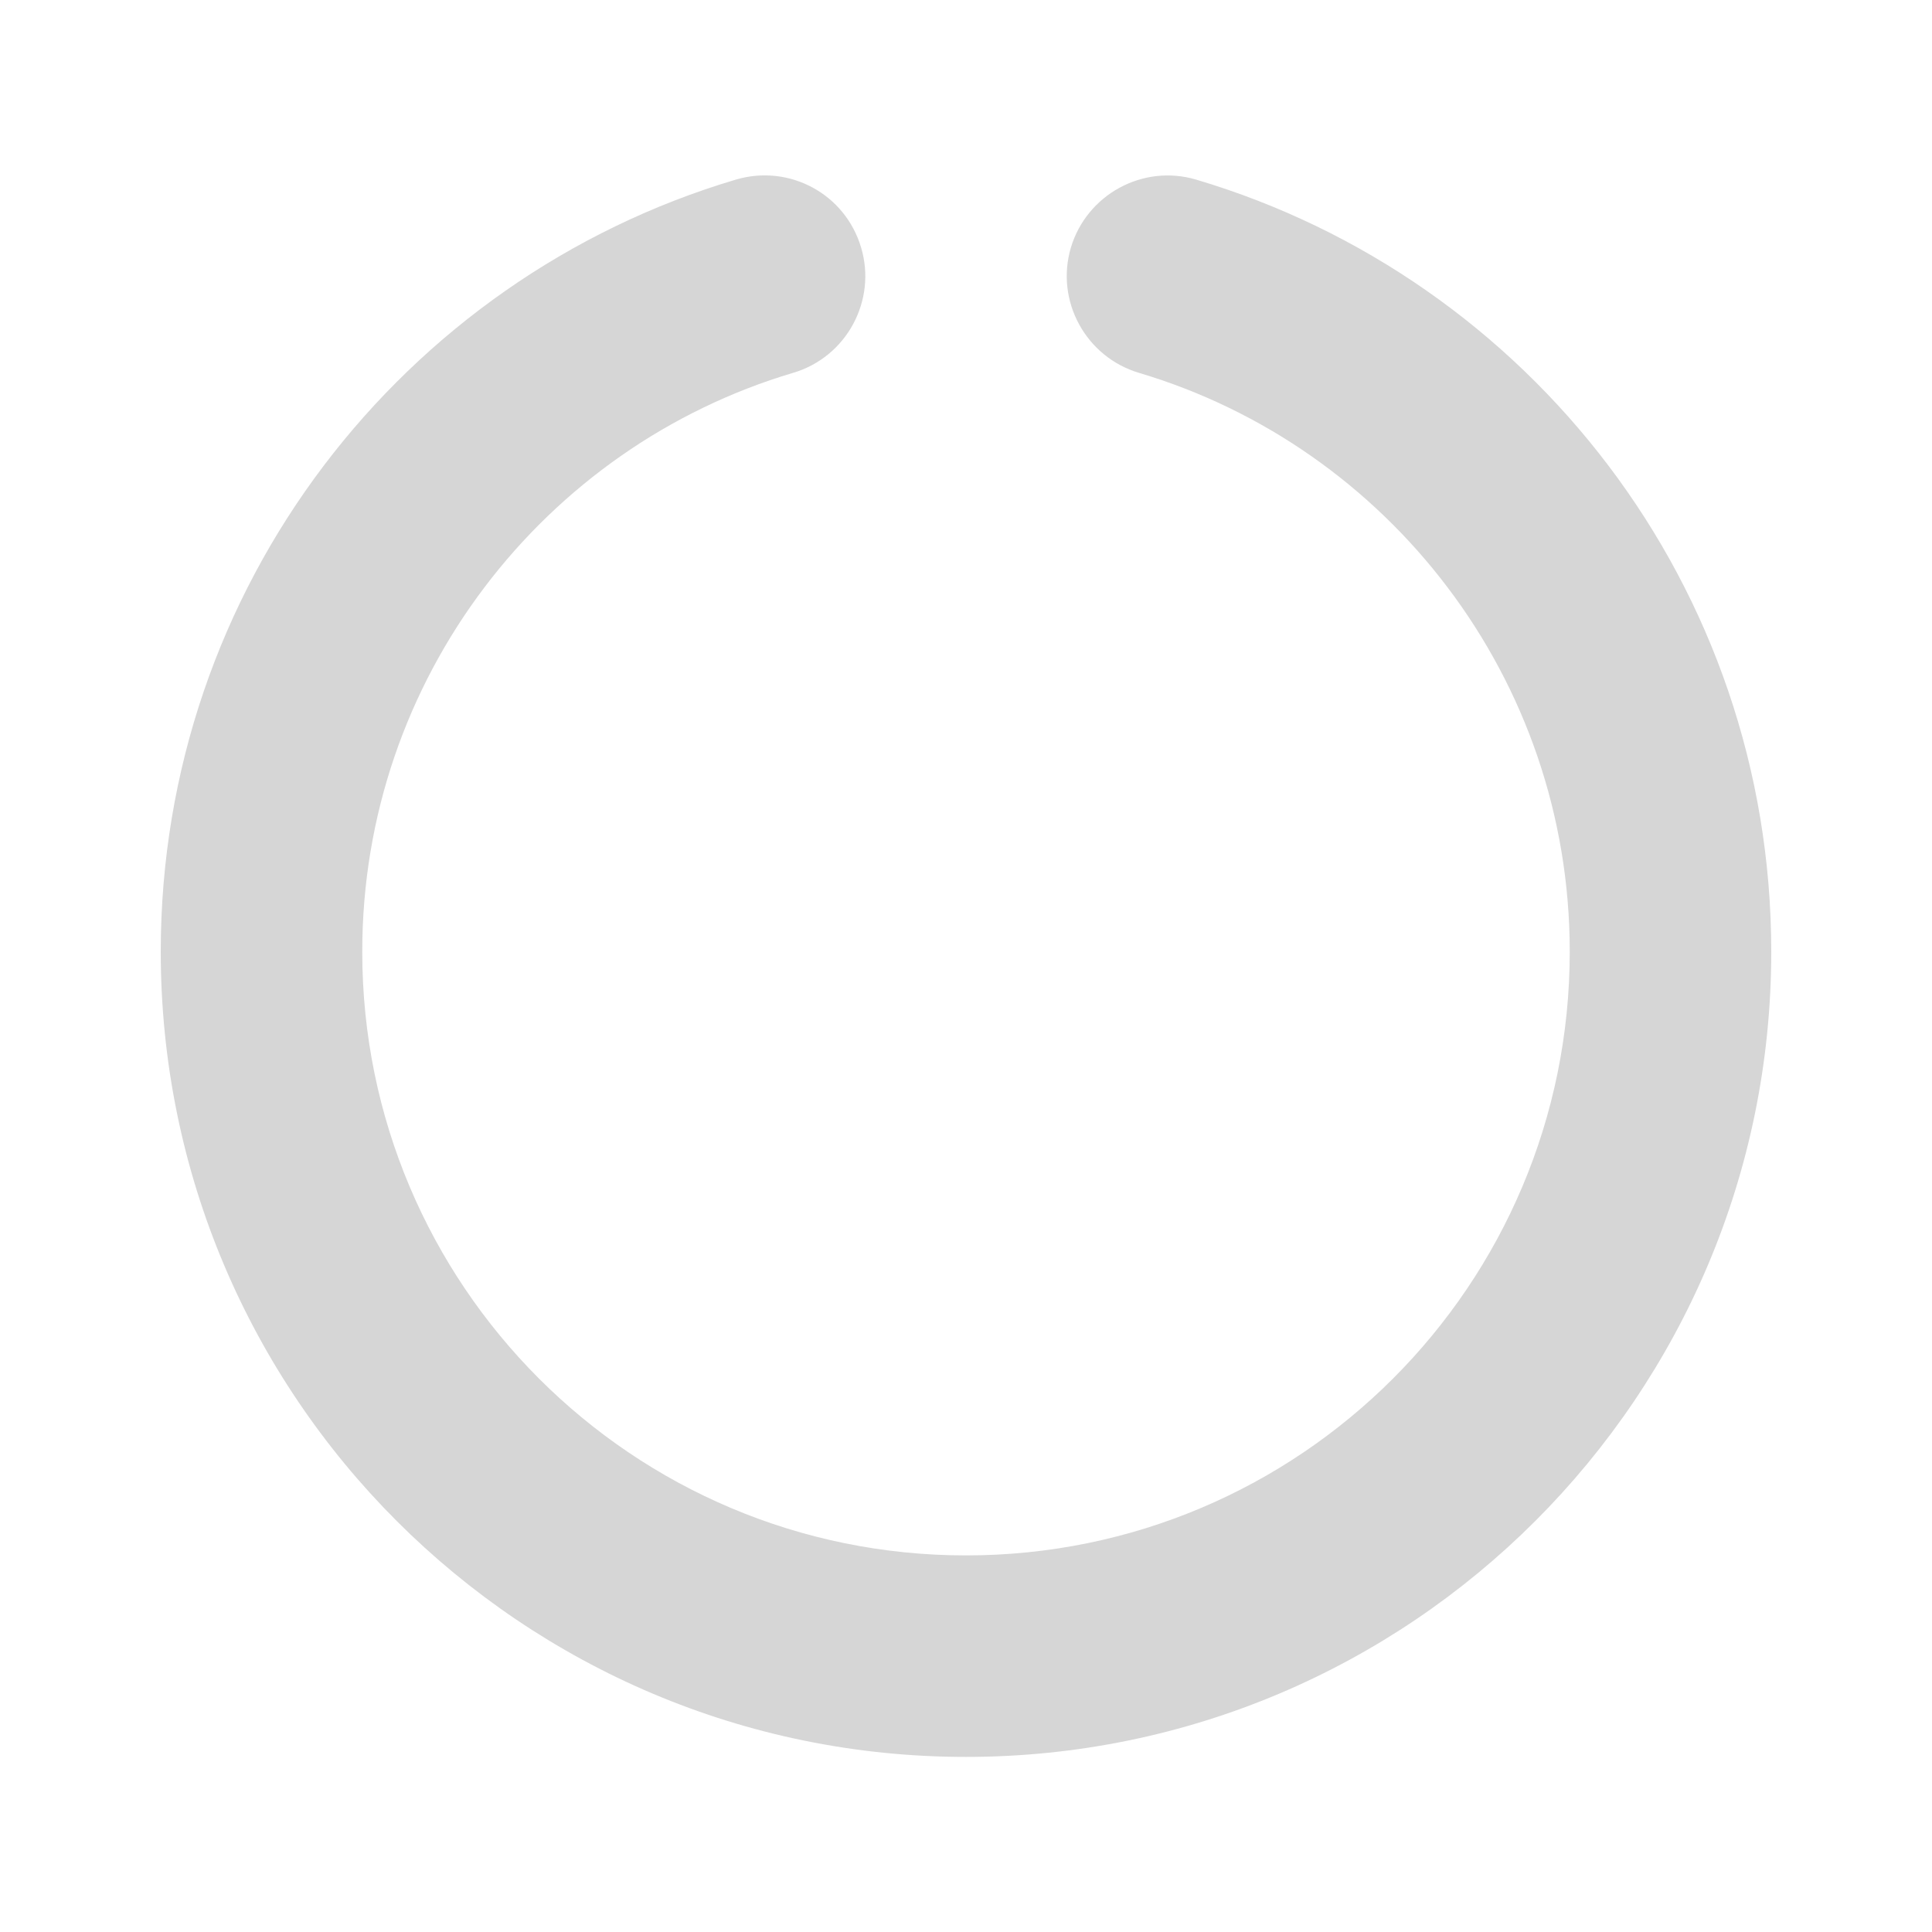
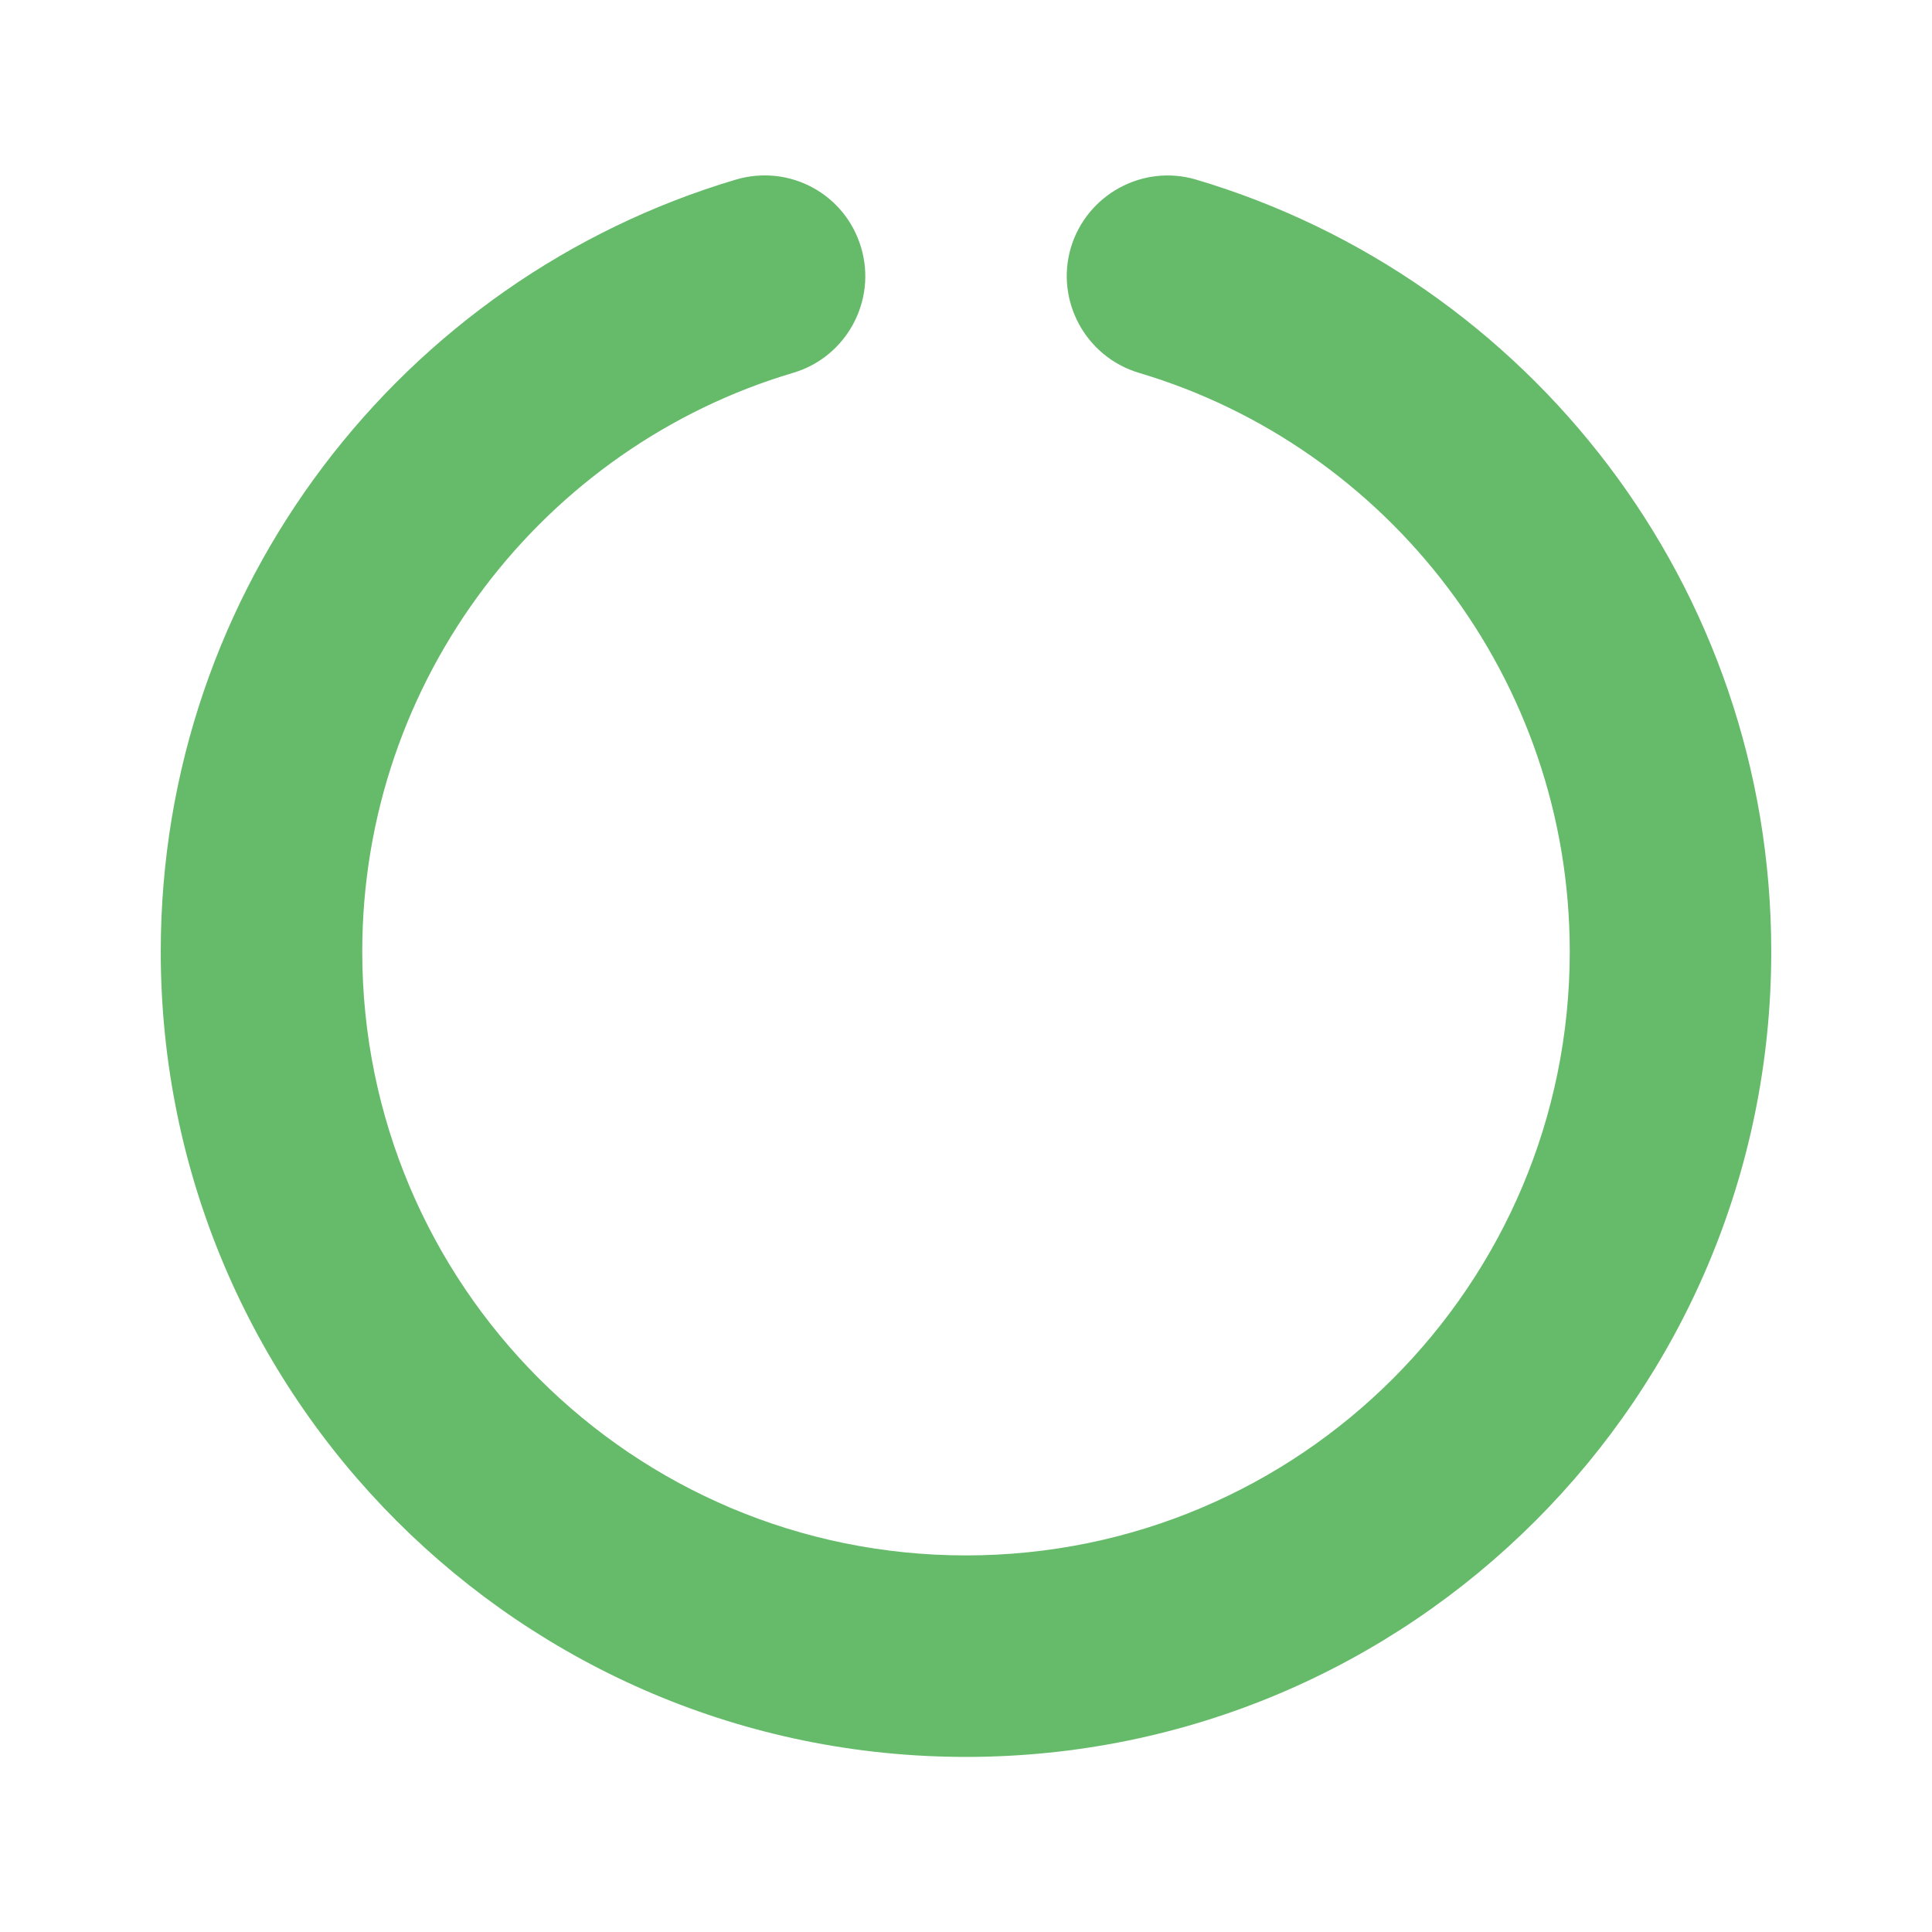
<svg xmlns="http://www.w3.org/2000/svg" version="1.1" id="svg1717" x="0px" y="0px" viewBox="0 0 256 256" style="enable-background:new 0 0 256 256;" xml:space="preserve">
  <style type="text/css">
- 	.st0{fill:#d6d6d6;}
+ 	.st0{fill:#66BB6A;}
</style>
  <path class="st0" d="M114.1,32.8c2.1,7-1.9,14.5-9,16.6C72.1,59.2,48,89.9,48,126.1c0,44.2,35.8,80,80,80s80-35.8,80-80  c0-36.2-24.1-66.9-57.1-76.7c-7-2.1-11.1-9.5-9-16.6c2.1-7,9.5-11.1,16.6-9c44.1,13.1,76.2,53.9,76.2,102.3  c0,58.9-47.8,106.7-106.7,106.7S21.3,185,21.3,126.1c0-48.3,32.1-89.2,76.2-102.3C104.6,21.7,112,25.7,114.1,32.8z" />
</svg>
